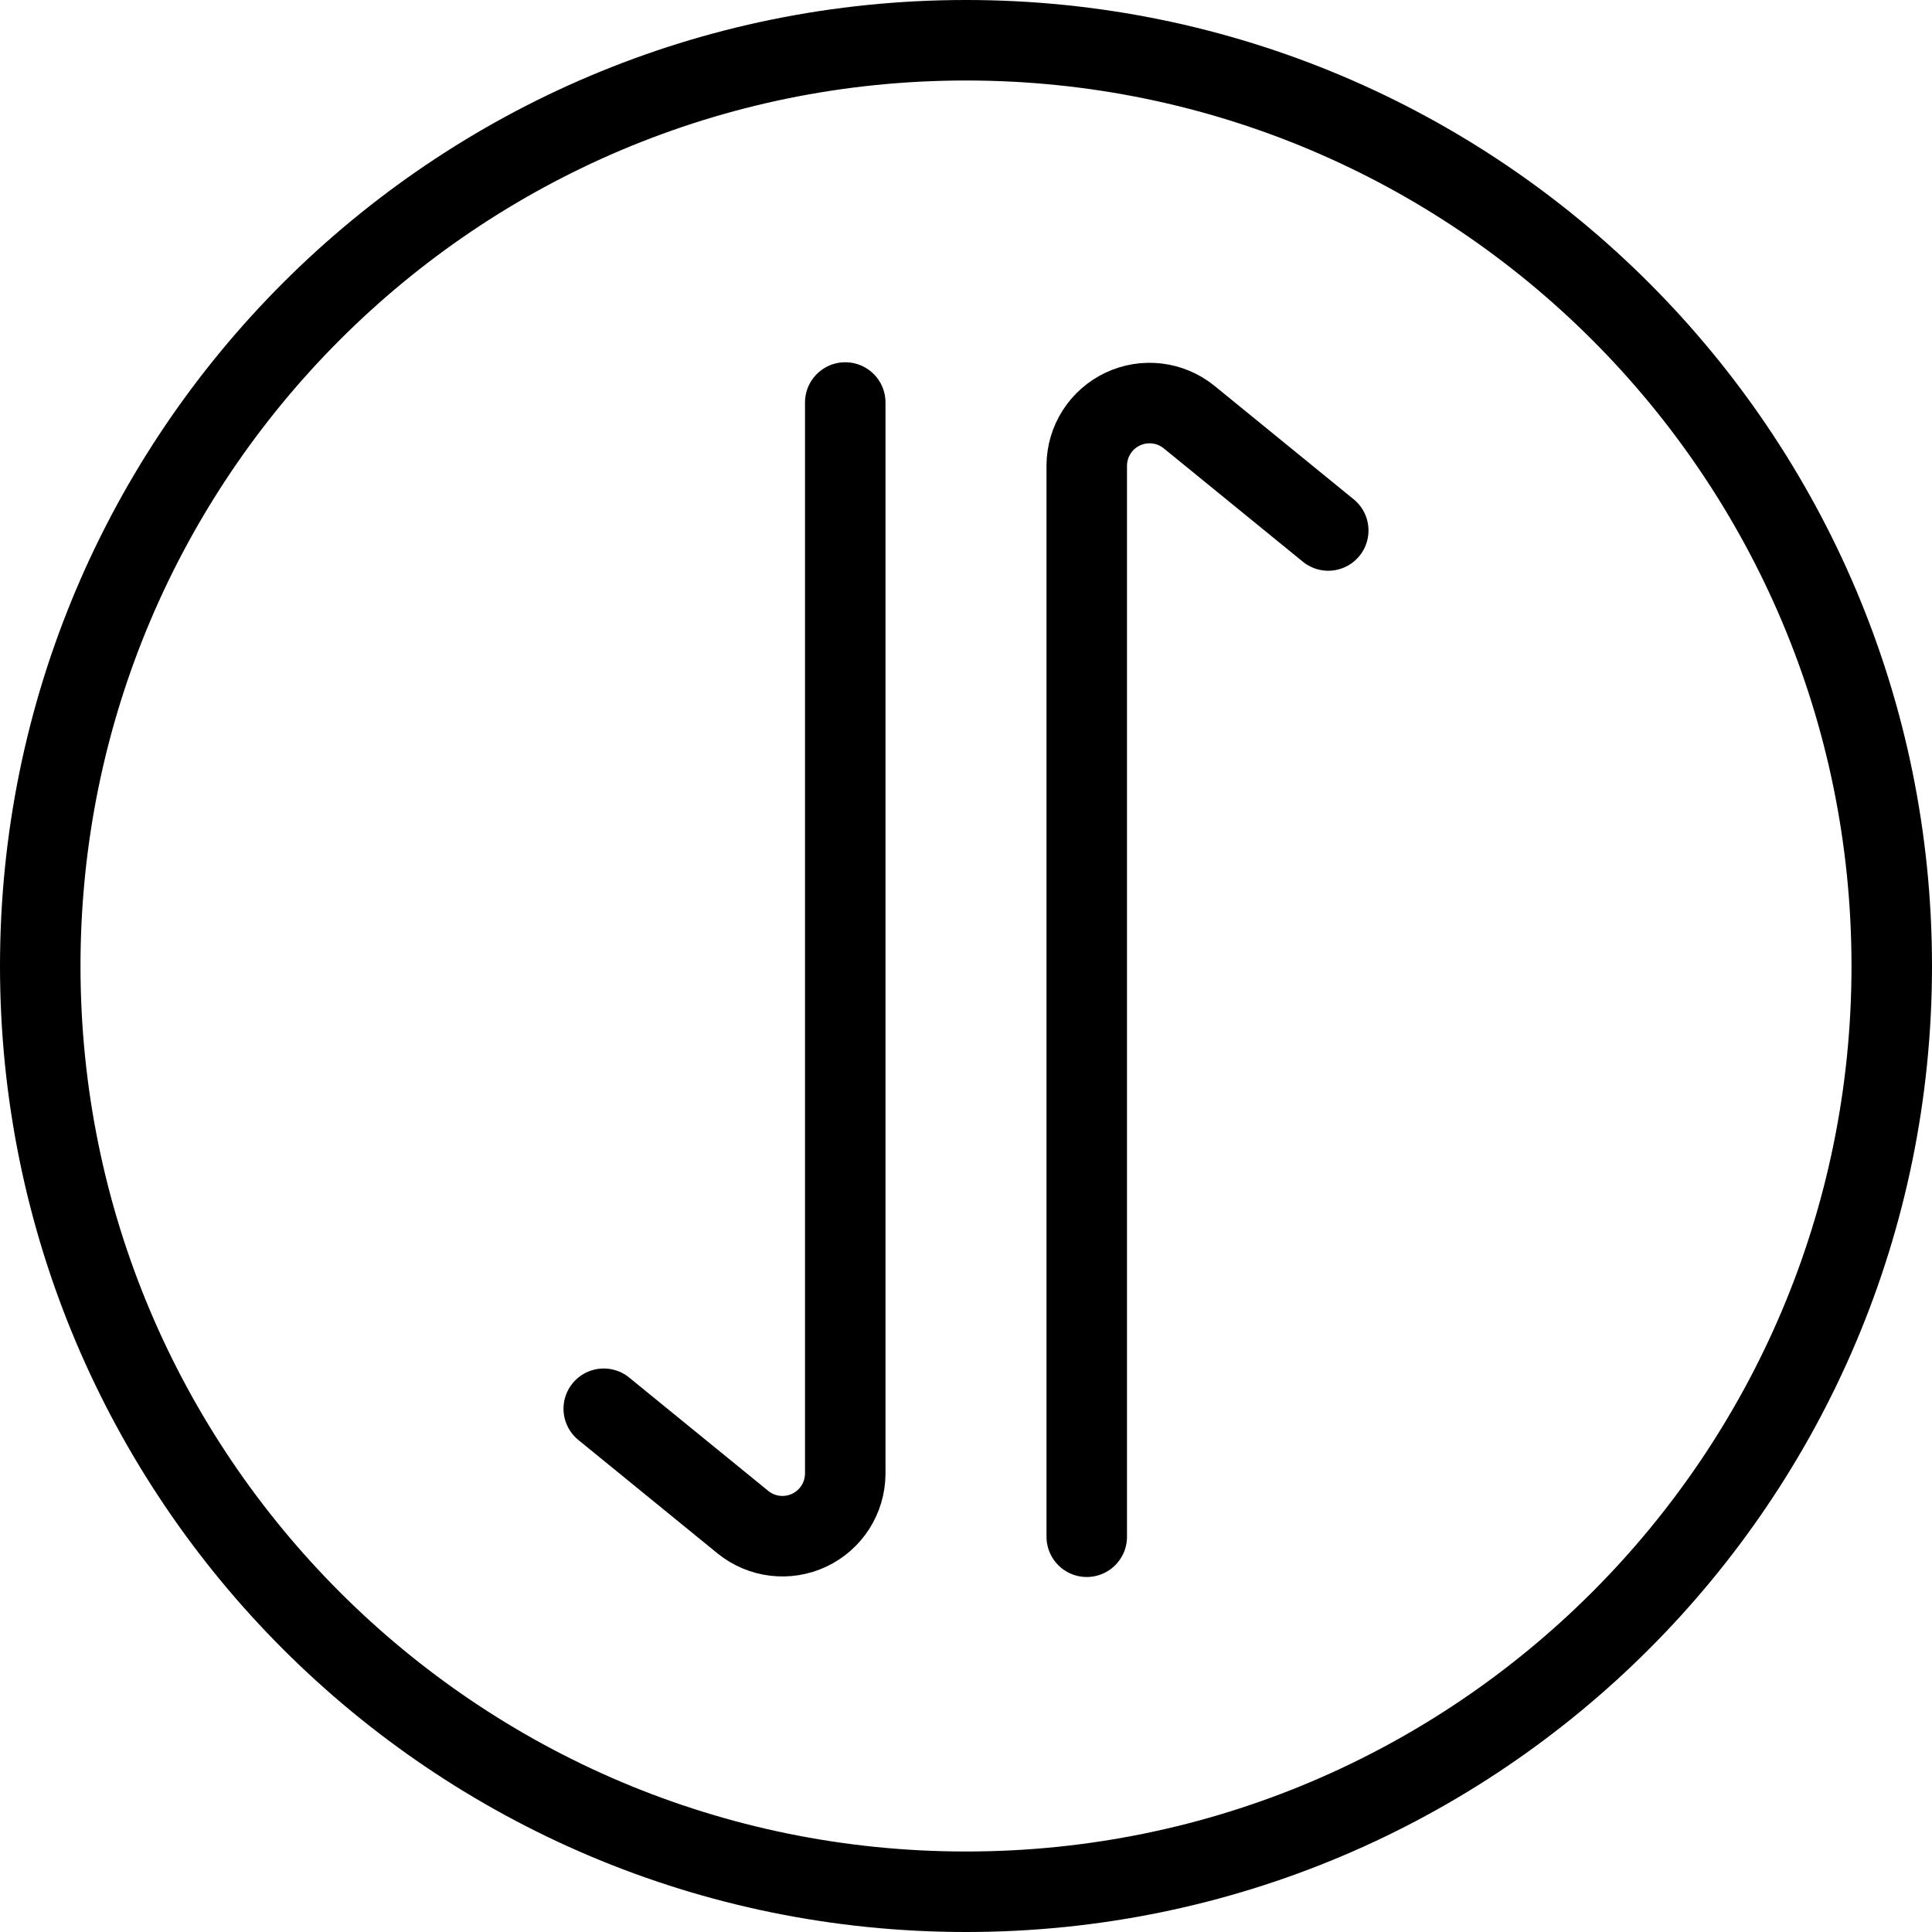
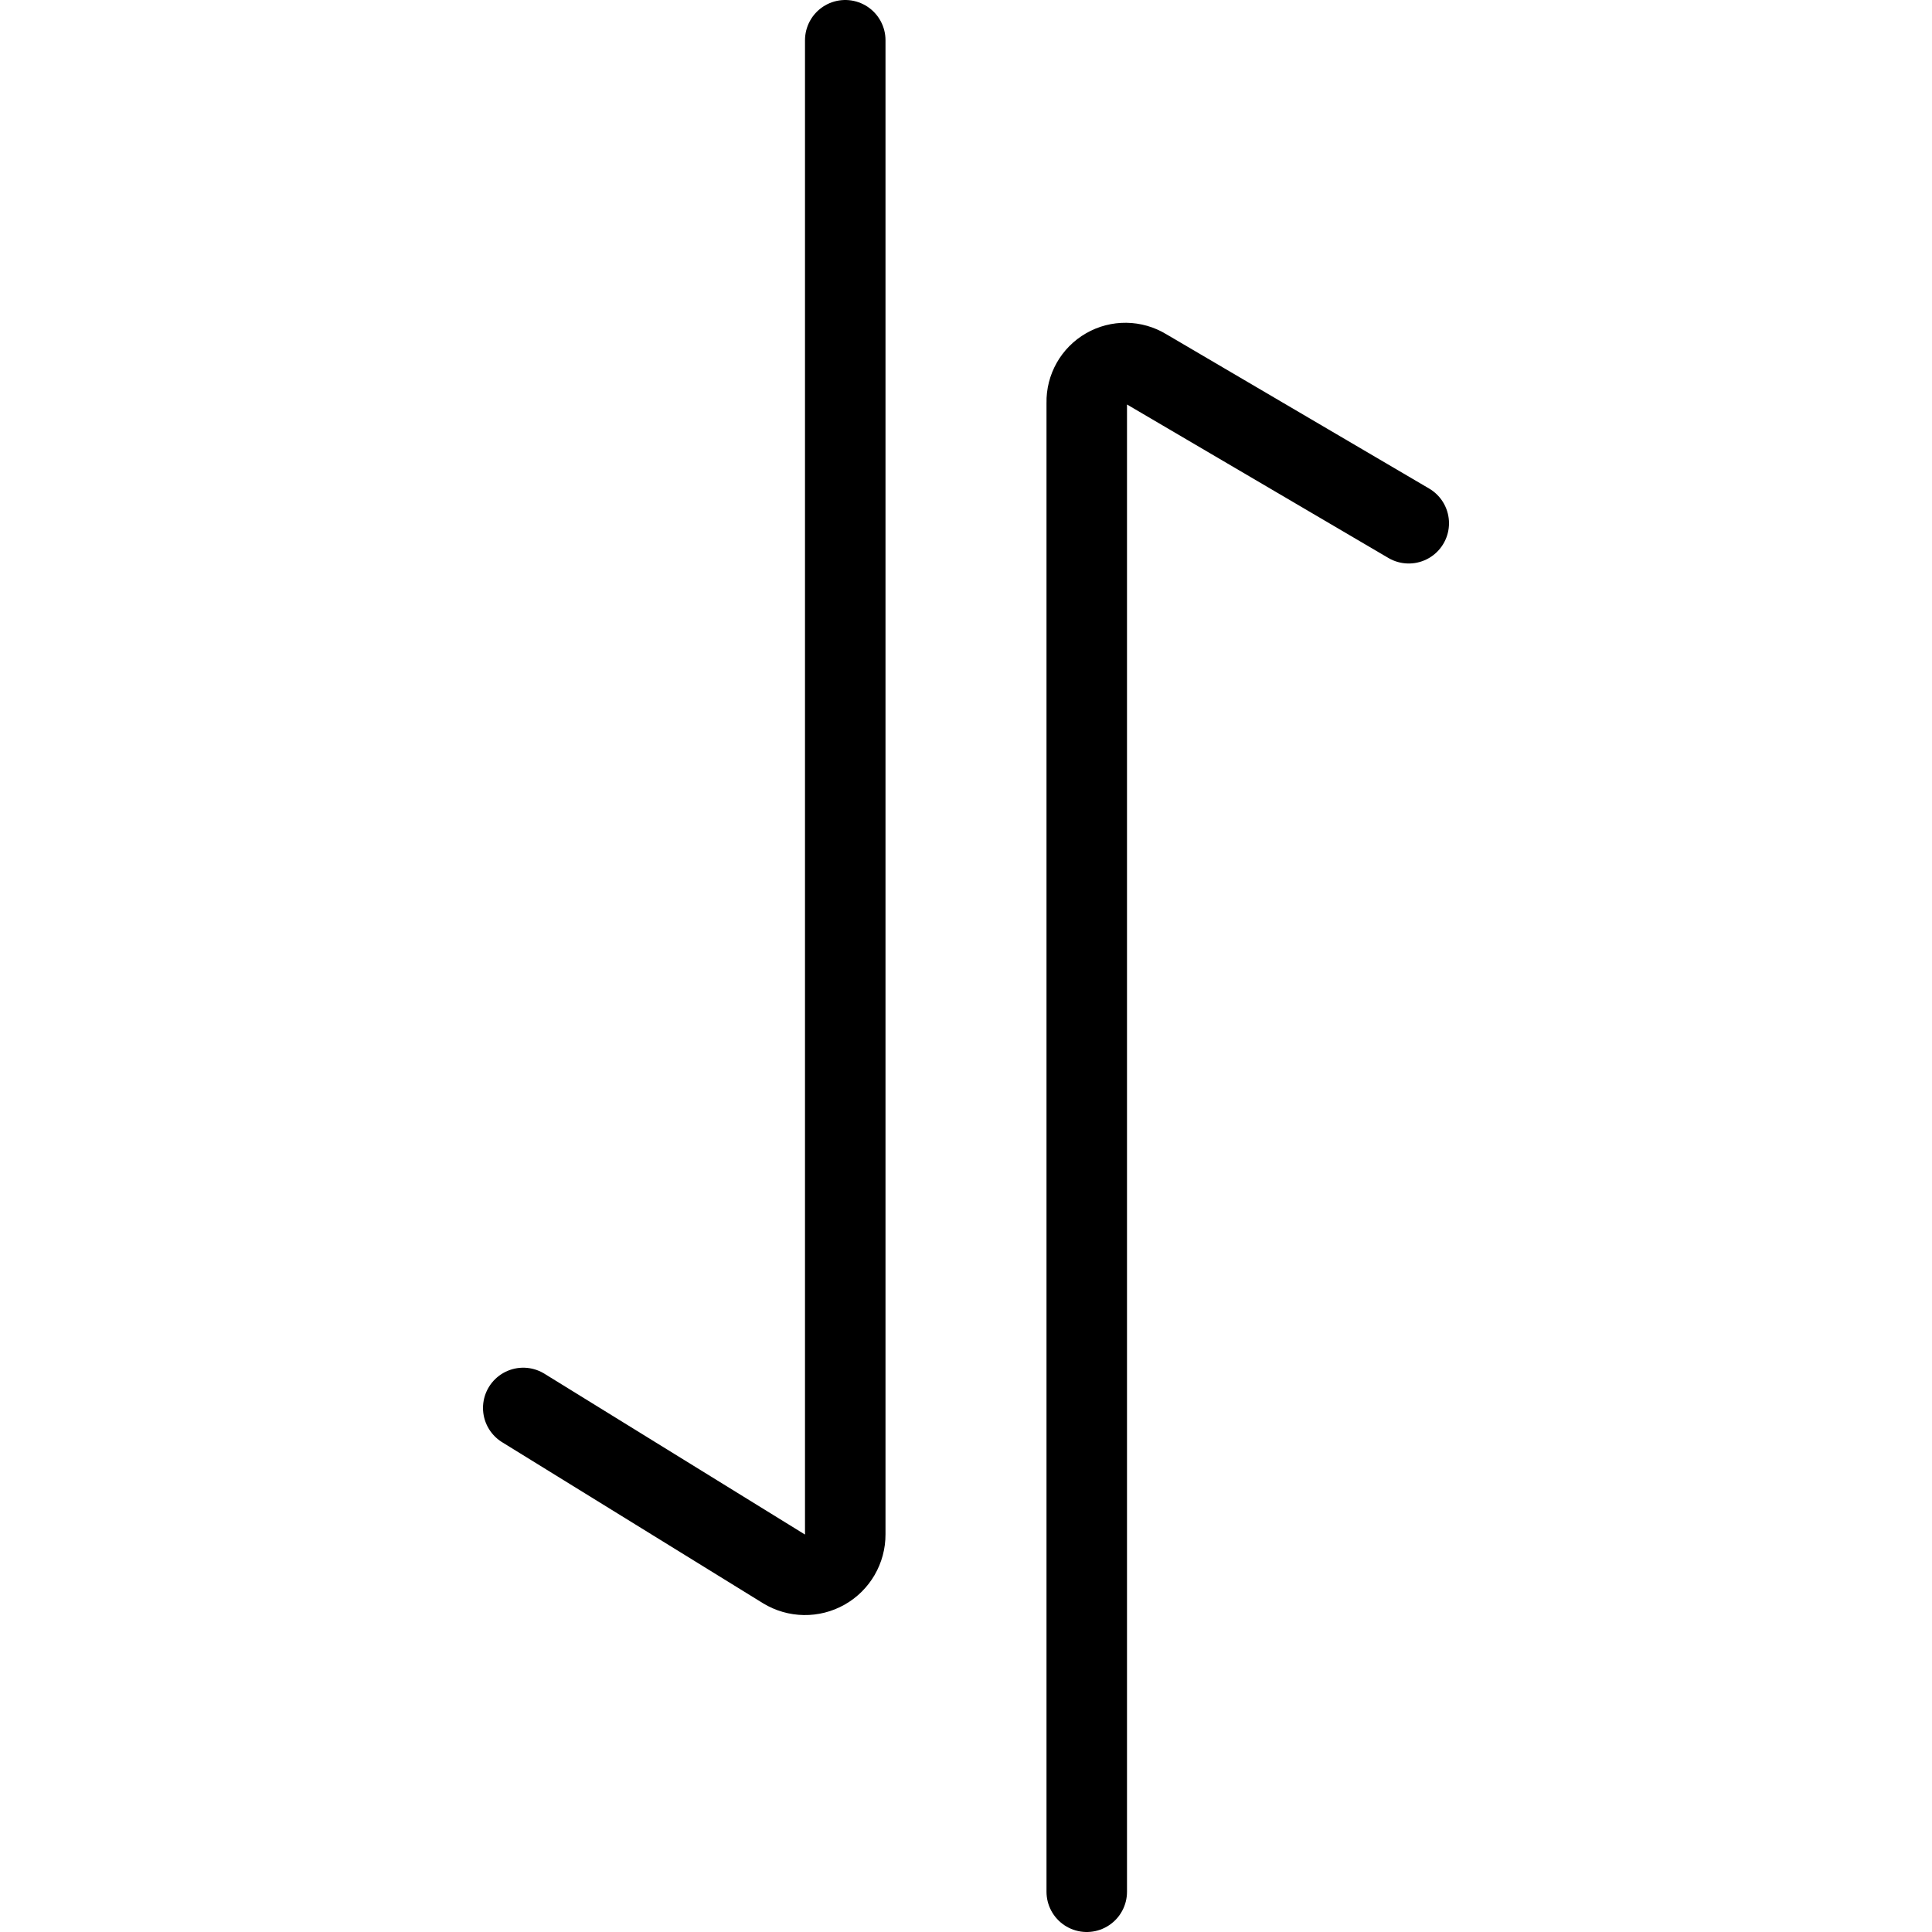
- <svg xmlns="http://www.w3.org/2000/svg" id="ee6e6774-abd2-483f-9e7a-fe4bf7d9bec7" data-name="Layer 1" viewBox="0 0 24 24">
-   <circle cx="12" cy="12" r="11.5" fill="none" stroke="#000" stroke-miterlimit="10" />
-   <path d="M13.5,19.09V5.78a.78.78,0,0,1,1.27-.6L16.5,6.59" transform="translate(0 0)" fill="none" stroke="#000" stroke-linecap="round" stroke-miterlimit="10" />
-   <path d="M10.5,5V18.31a.78.78,0,0,1-1.27.6L7.5,17.5" transform="translate(0 0)" fill="none" stroke="#000" stroke-linecap="round" stroke-miterlimit="10" />
+ <svg xmlns="http://www.w3.org/2000/svg" viewBox="0 0 24 24">
+   <path d="M13.5,23.5V5a.48.48,0,0,1,.73-.42L17.5,6.5" fill="none" stroke="#000" stroke-linecap="round" stroke-miterlimit="10" />
+   <path d="M10.5.5V19.06a.5.5,0,0,1-.76.43l-3.24-2" fill="none" stroke="#000" stroke-linecap="round" stroke-miterlimit="10" />
</svg>
